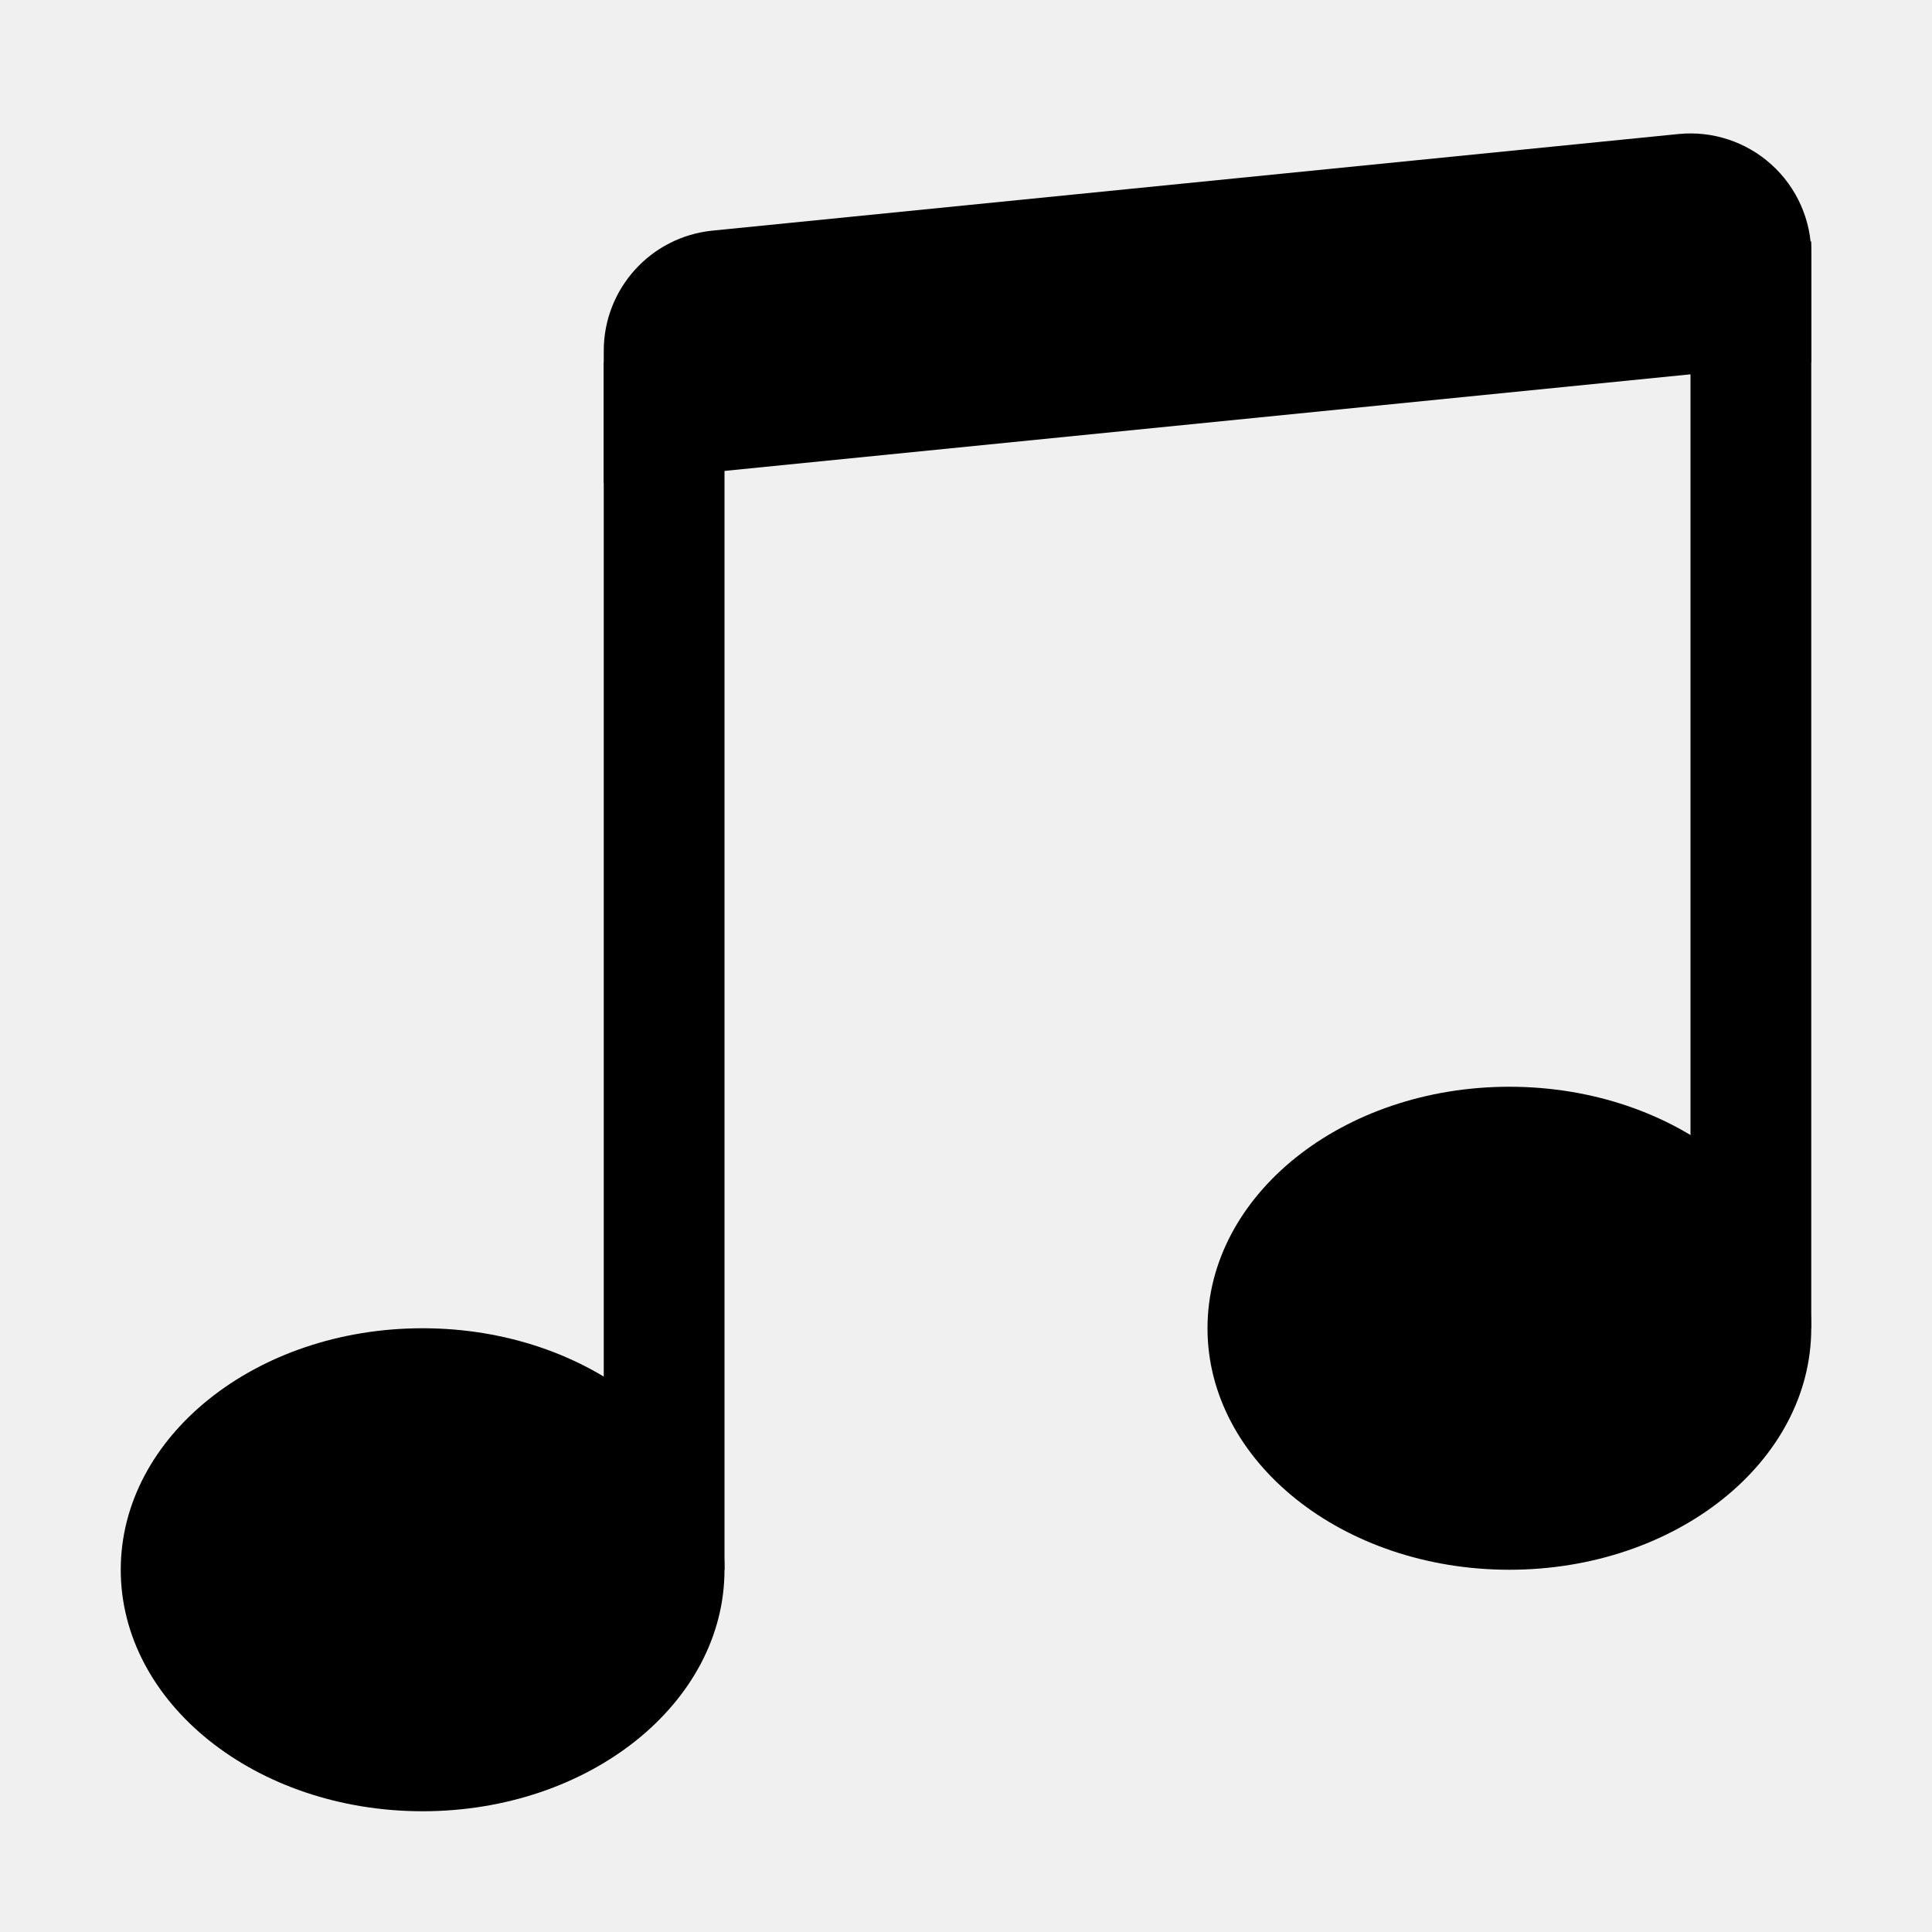
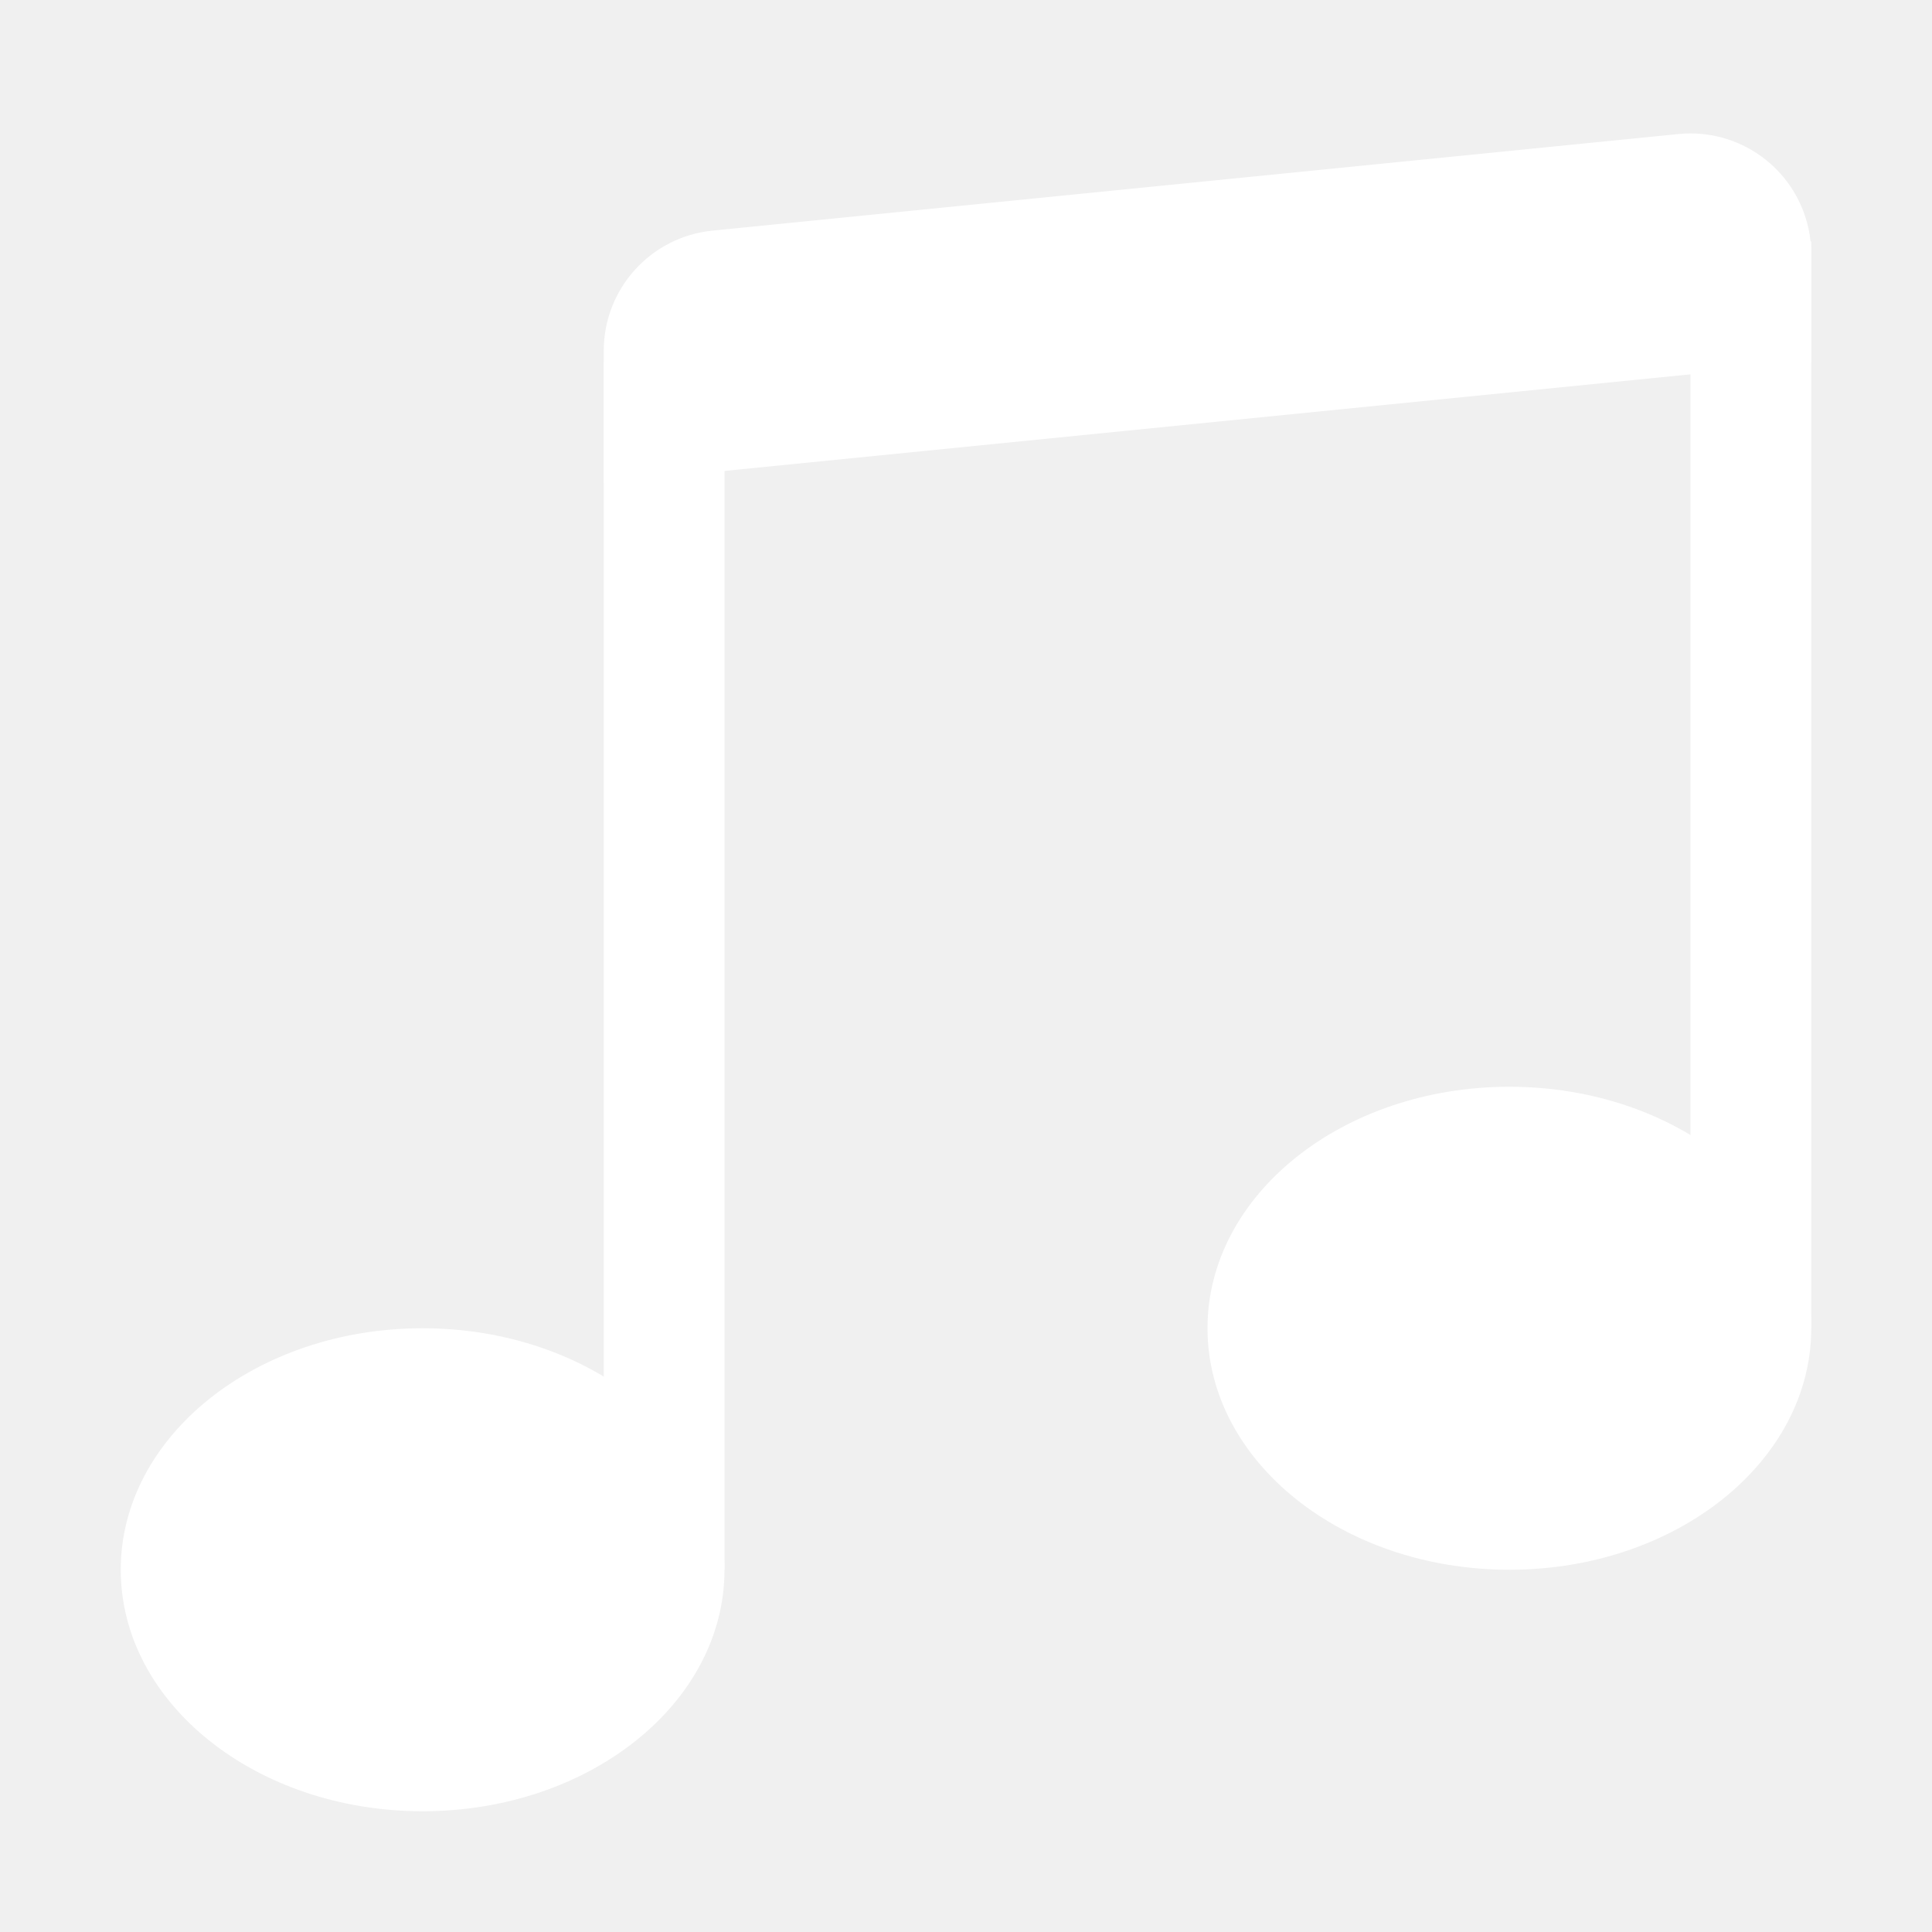
- <svg xmlns="http://www.w3.org/2000/svg" width="16" height="16" fill="currentColor" class="bi bi-music-note-beamed" viewBox="0 0 16 16">
+ <svg xmlns="http://www.w3.org/2000/svg" width="16" height="16" fill="white" class="bi bi-music-note-beamed" viewBox="0 0 16 16">
  <path d="M6 13c0 1.105-1.12 2-2.5 2S1 14.105 1 13s1.12-2 2.5-2 2.5.896 2.5 2m9-2c0 1.105-1.12 2-2.5 2s-2.5-.895-2.5-2 1.12-2 2.5-2 2.5.895 2.5 2" />
  <path fill-rule="evenodd" d="M14 11V2h1v9zM6 3v10H5V3z" />
  <path d="M5 2.905a1 1 0 0 1 .9-.995l8-.8a1 1 0 0 1 1.1.995V3L5 4z" />
</svg>
